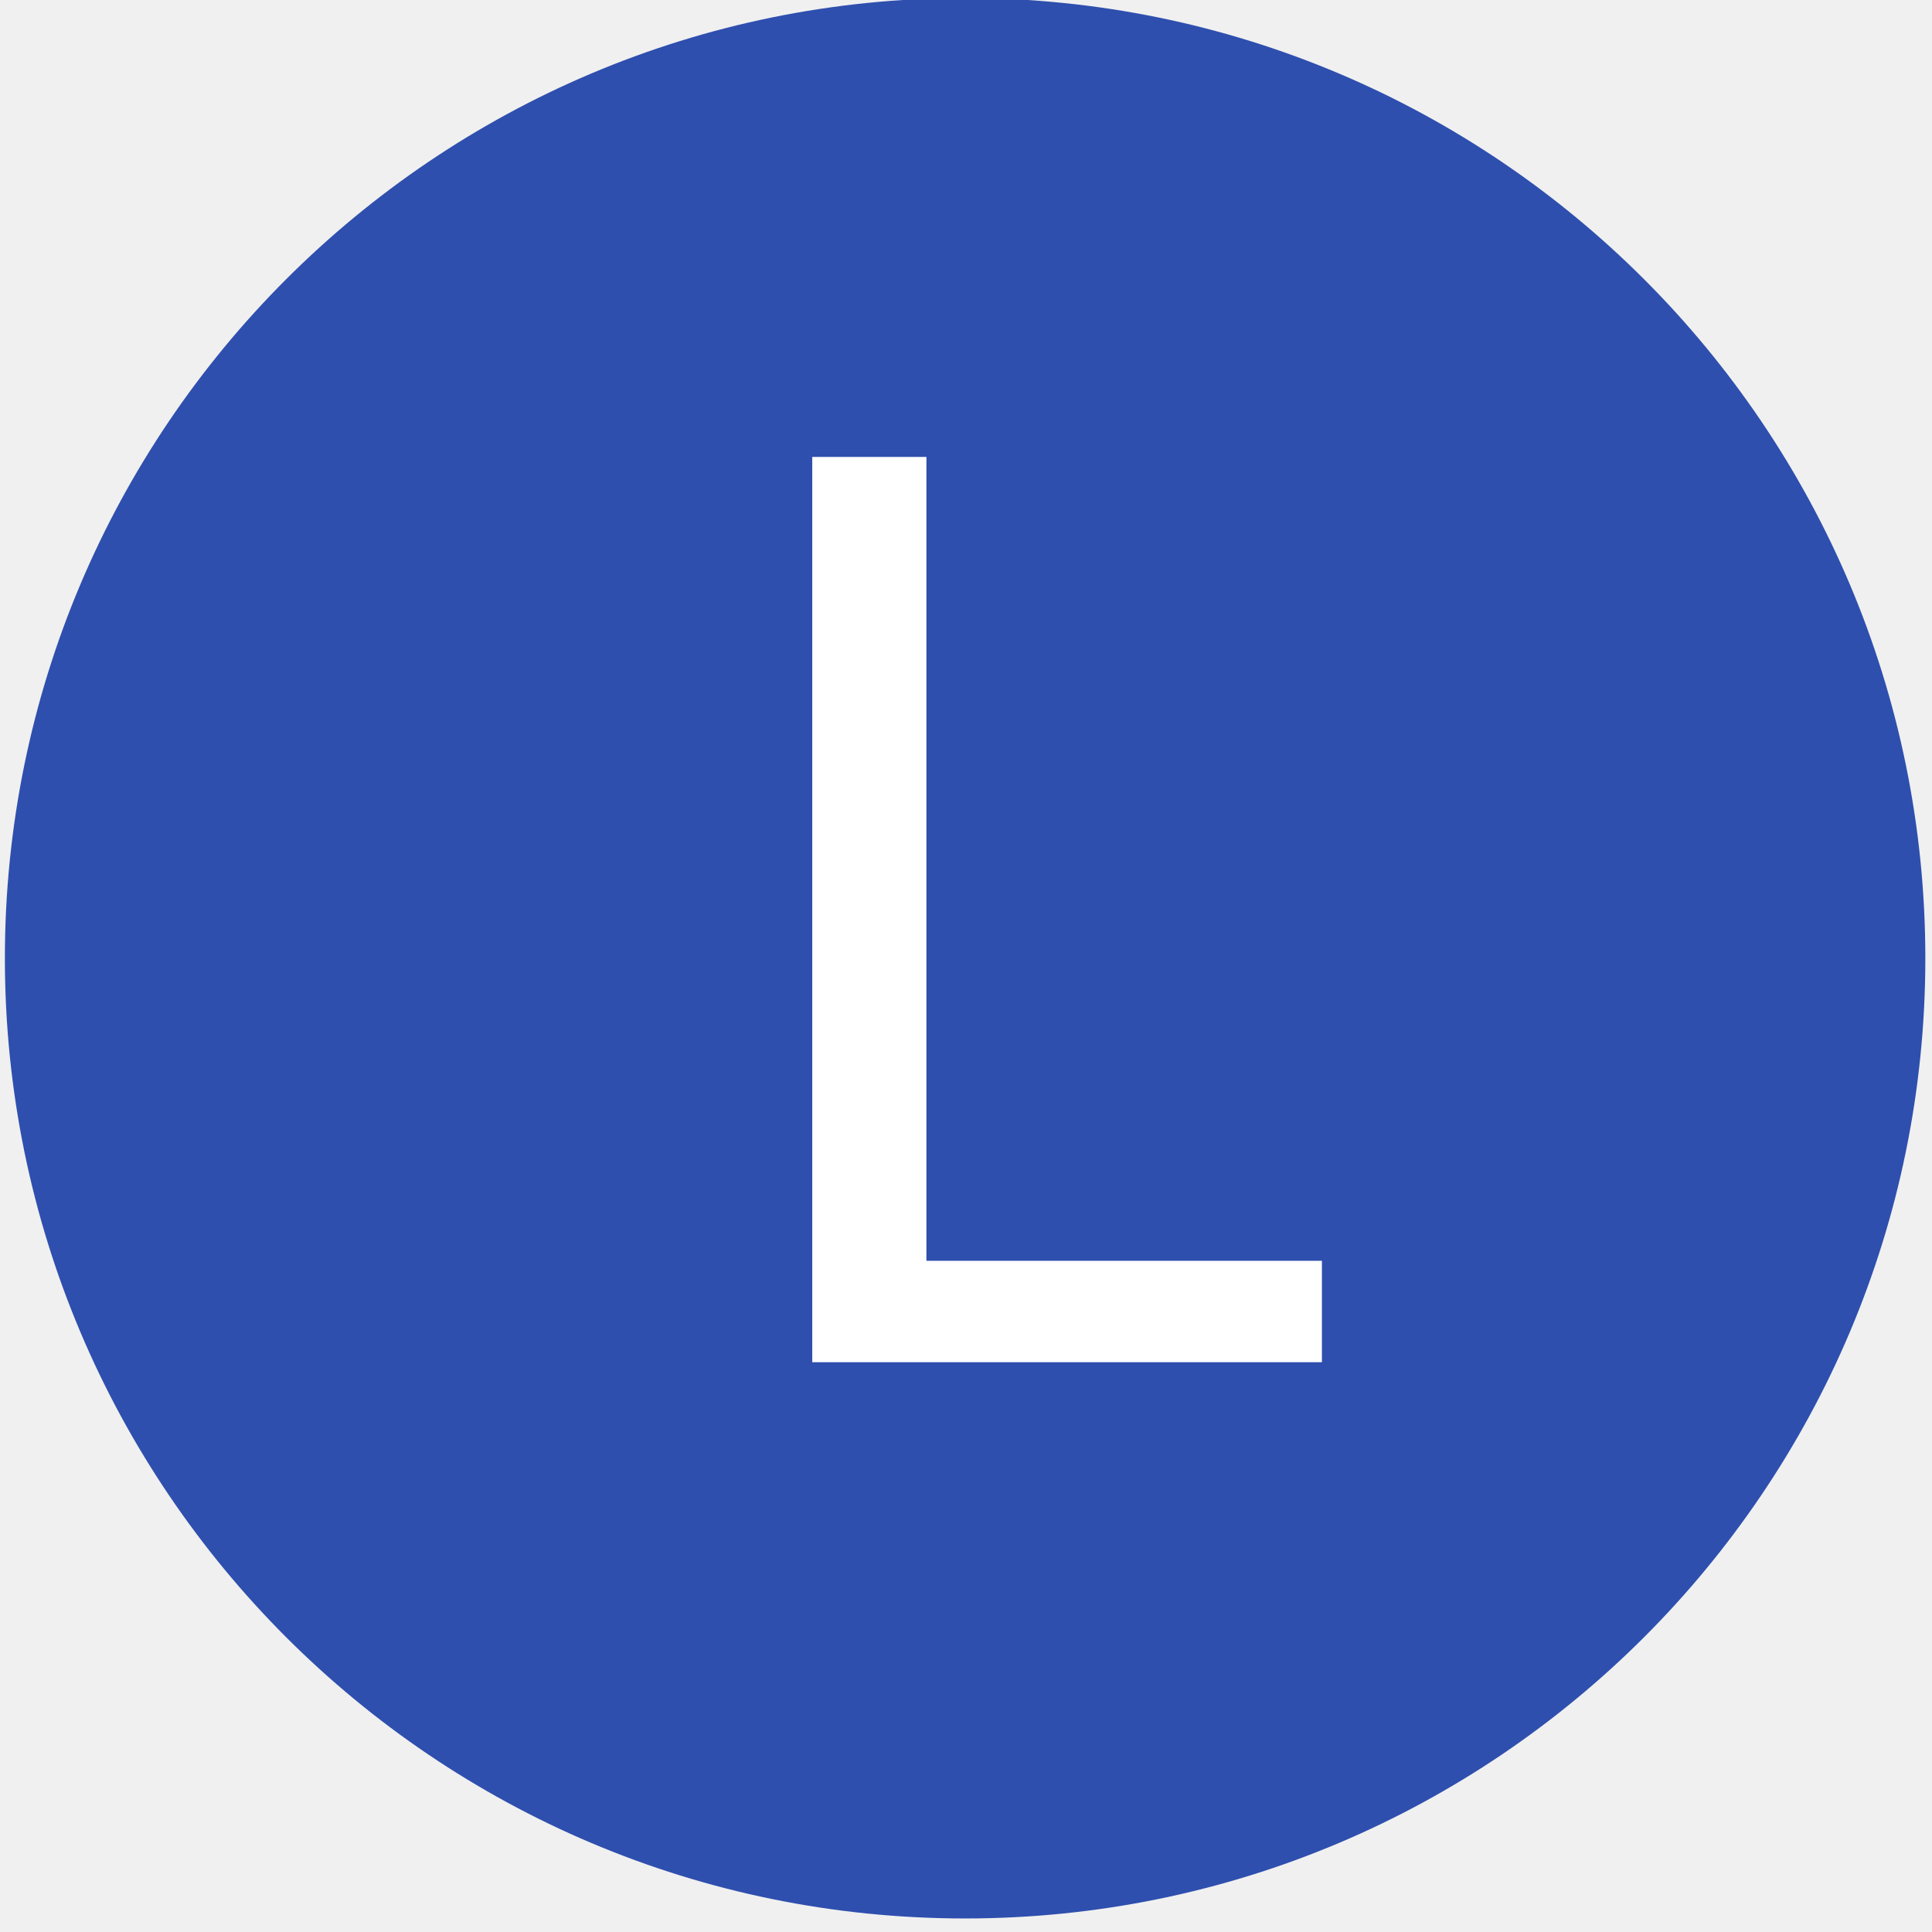
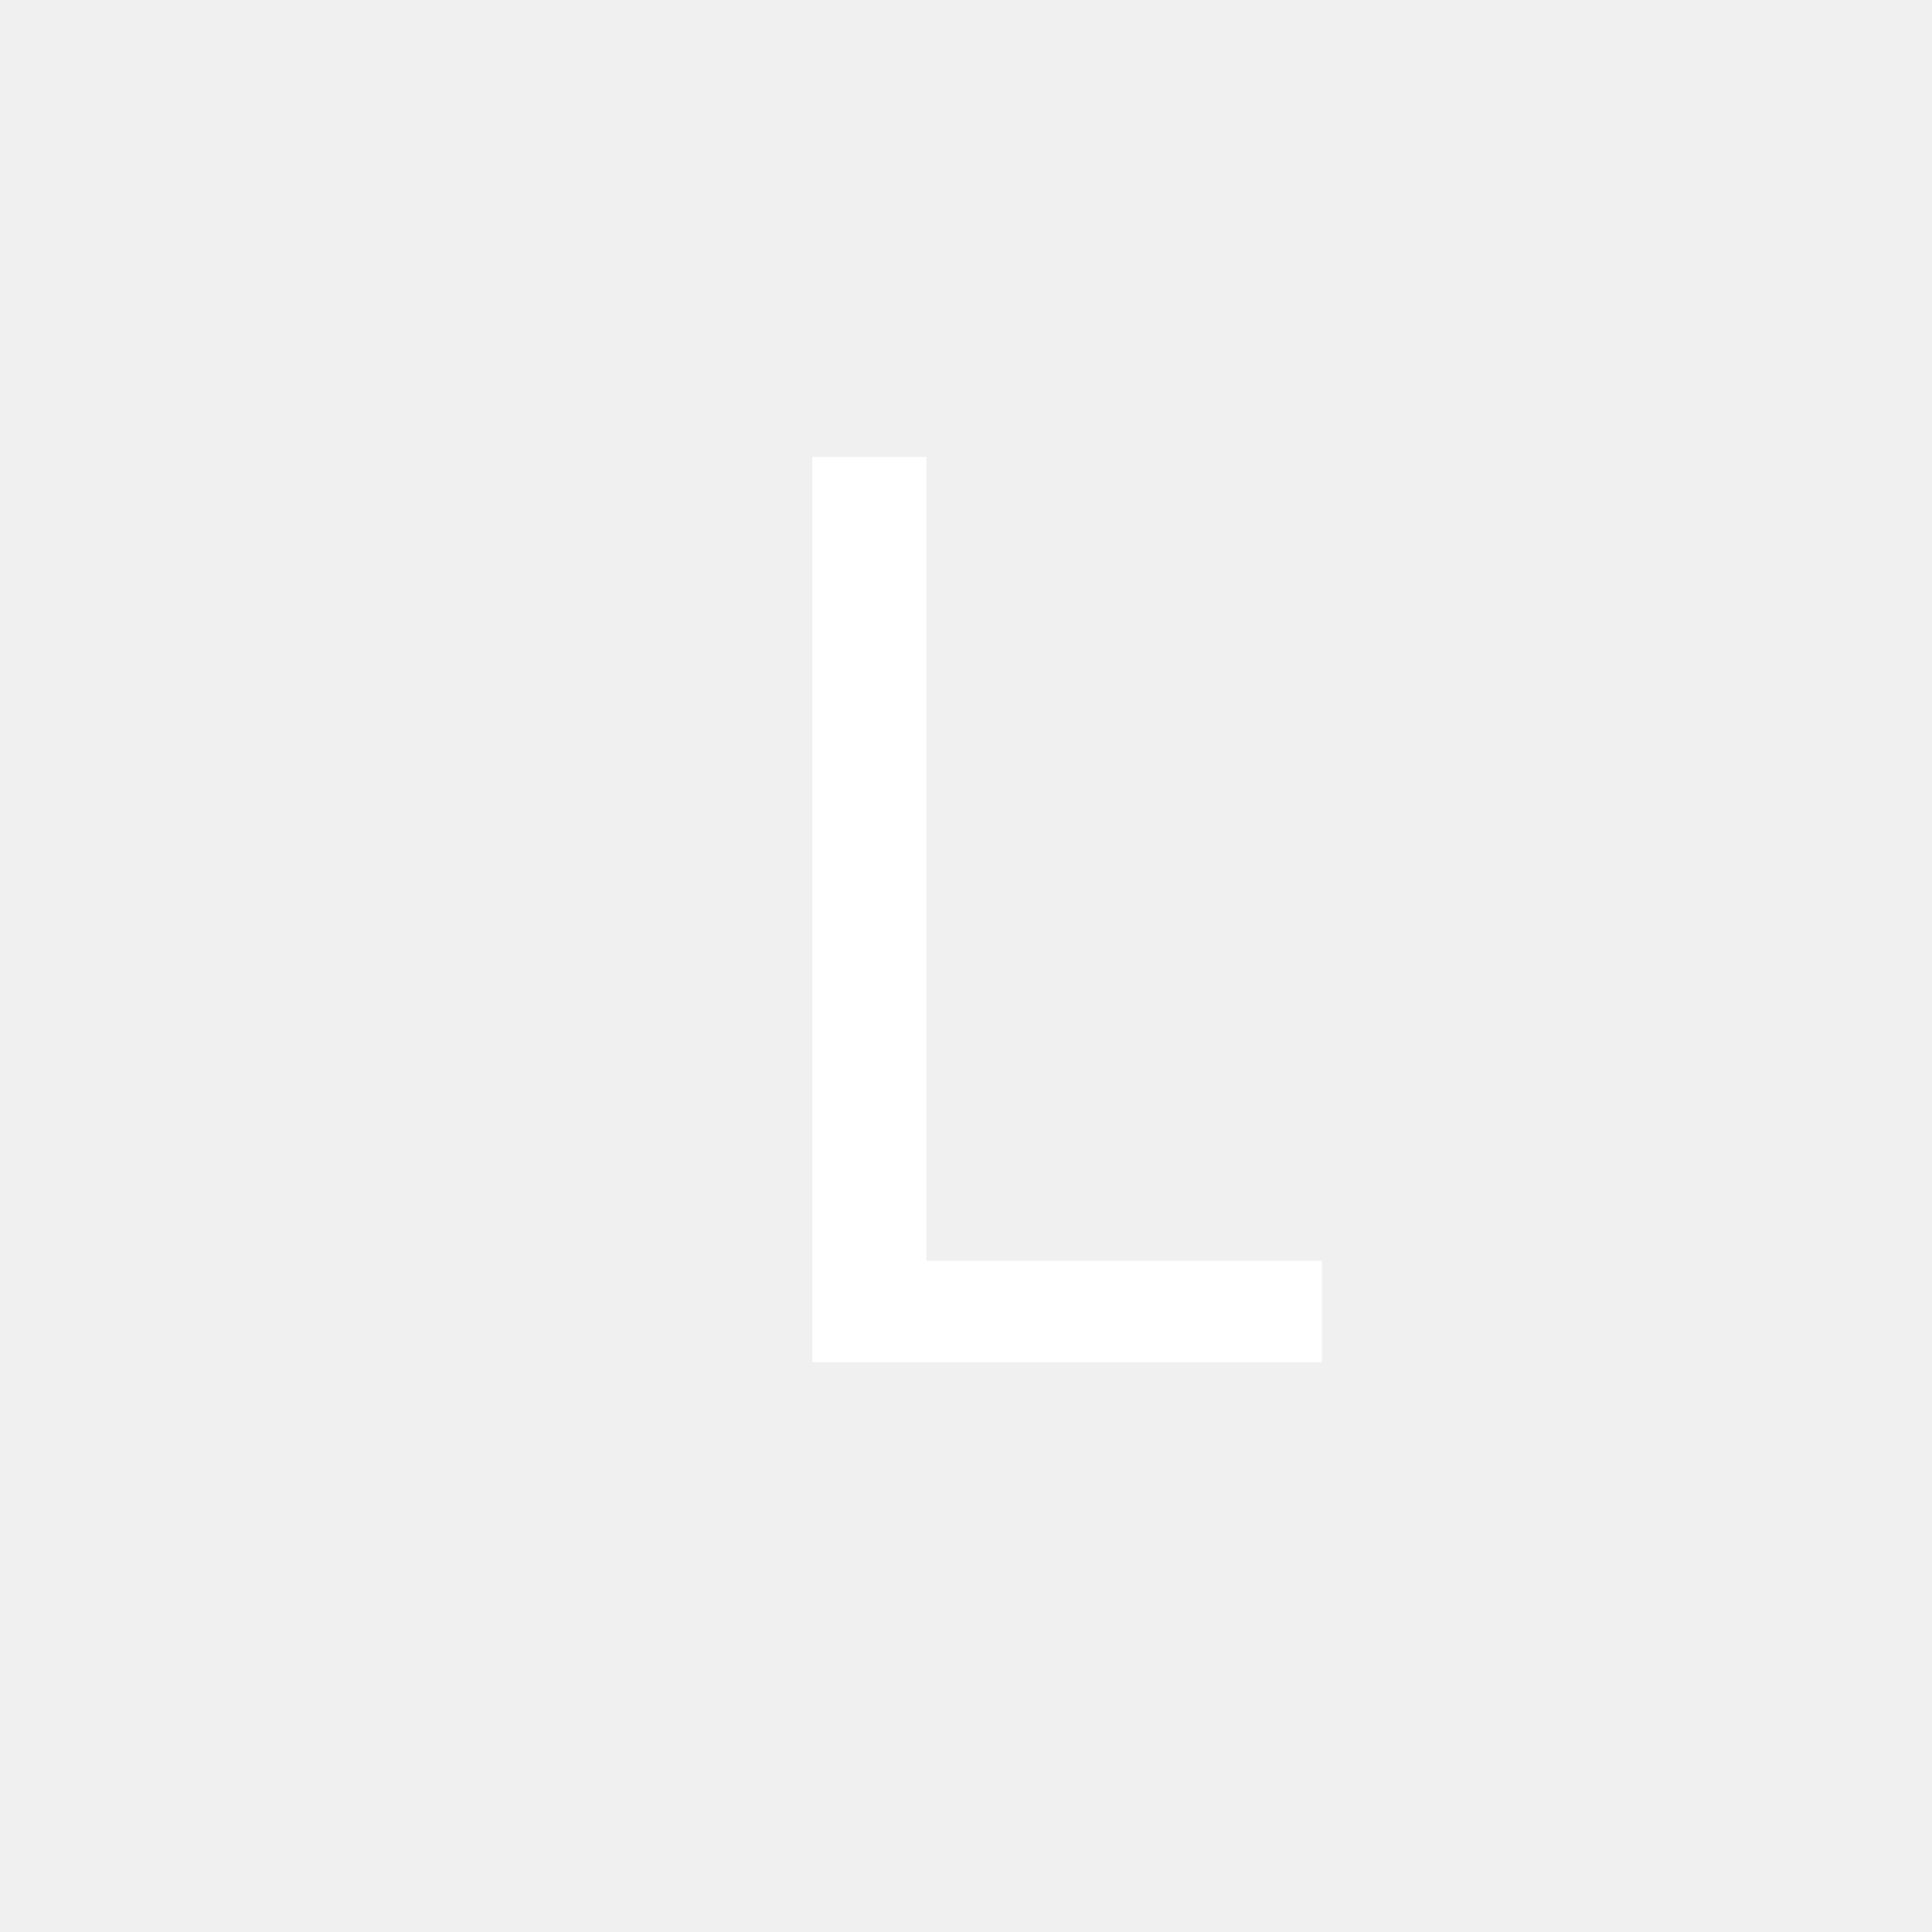
<svg xmlns="http://www.w3.org/2000/svg" width="256" height="256">
  <g>
    <ellipse ry="138" rx="138" id="svg_3" cy="240" cx="441" stroke="#000" fill="#fff" />
-     <ellipse stroke-width="0" stroke="#000" ry="127.235" rx="127.235" id="svg_4" cy="126.971" cx="127.882" fill="#2e4fae" />
+     <ellipse stroke-width="0" stroke="#000" ry="127.235" rx="127.235" id="svg_4" cy="126.971" cx="127.882" fill="transparent" />
    <text xml:space="preserve" text-anchor="start" font-family="'Signika'" font-size="168" stroke-width="0" id="svg_6" y="180.501" x="91.332" stroke="#ffffff" fill="#ffffff">L</text>
  </g>
</svg>
